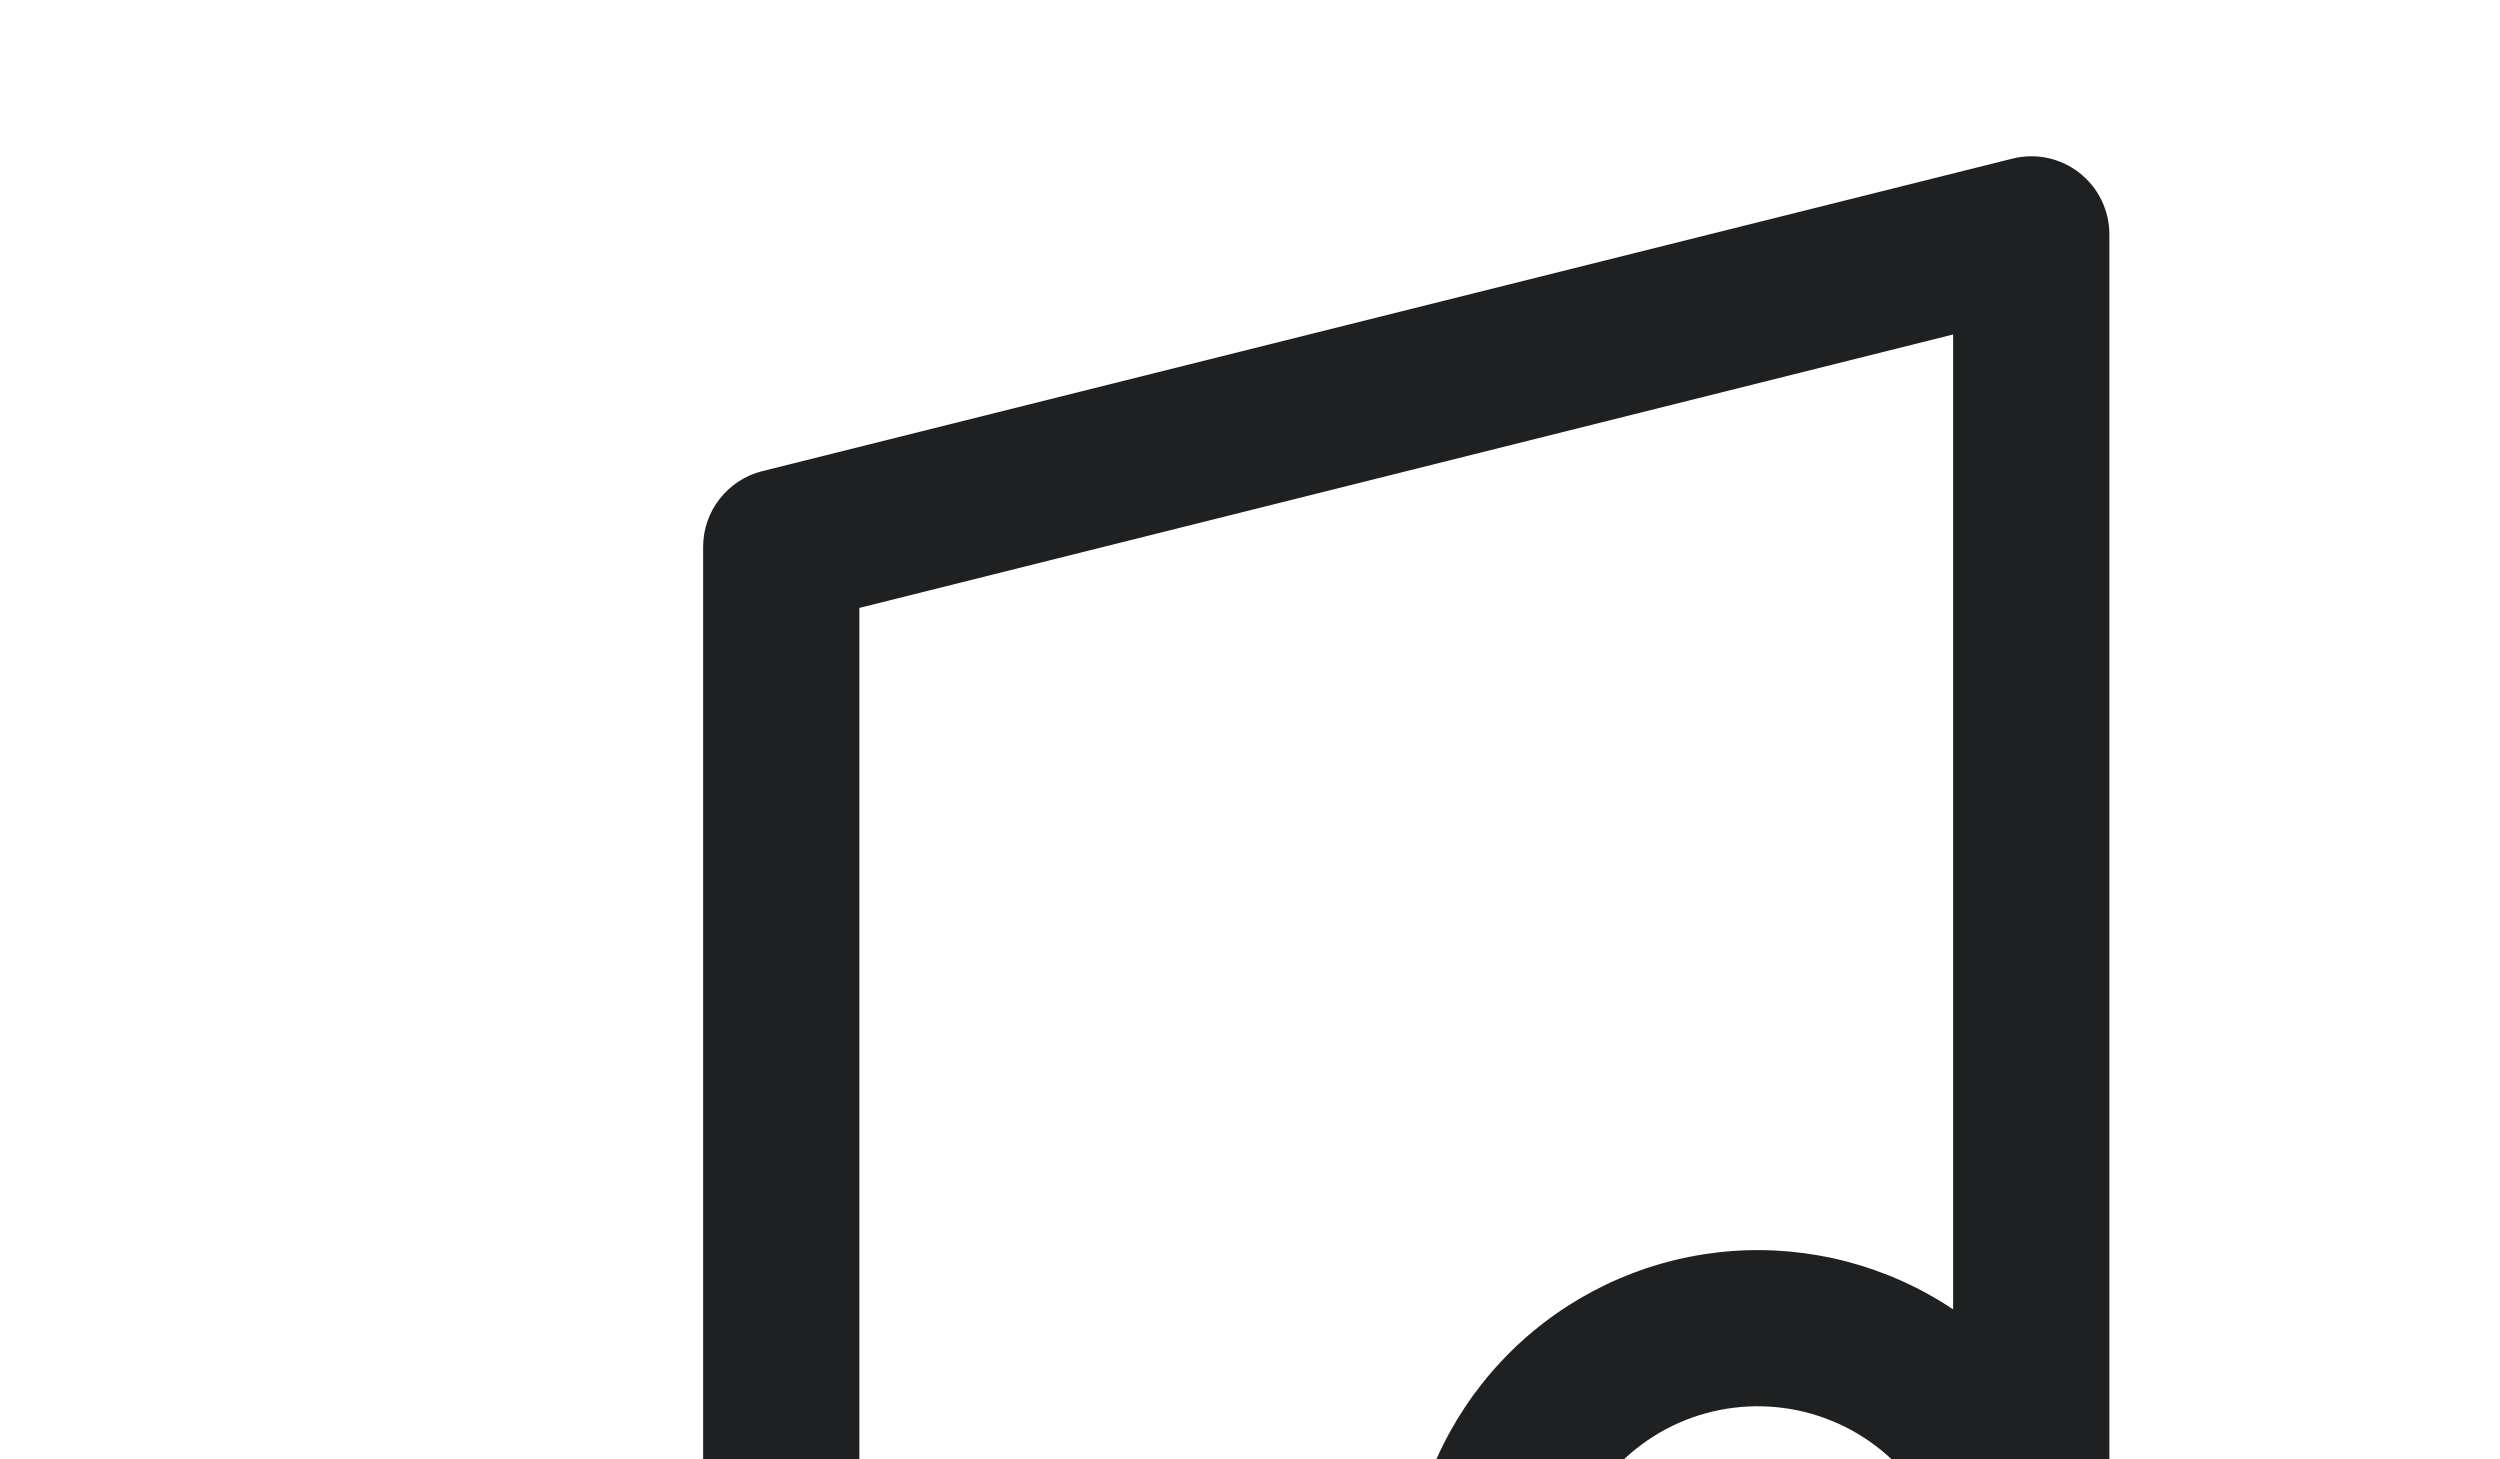
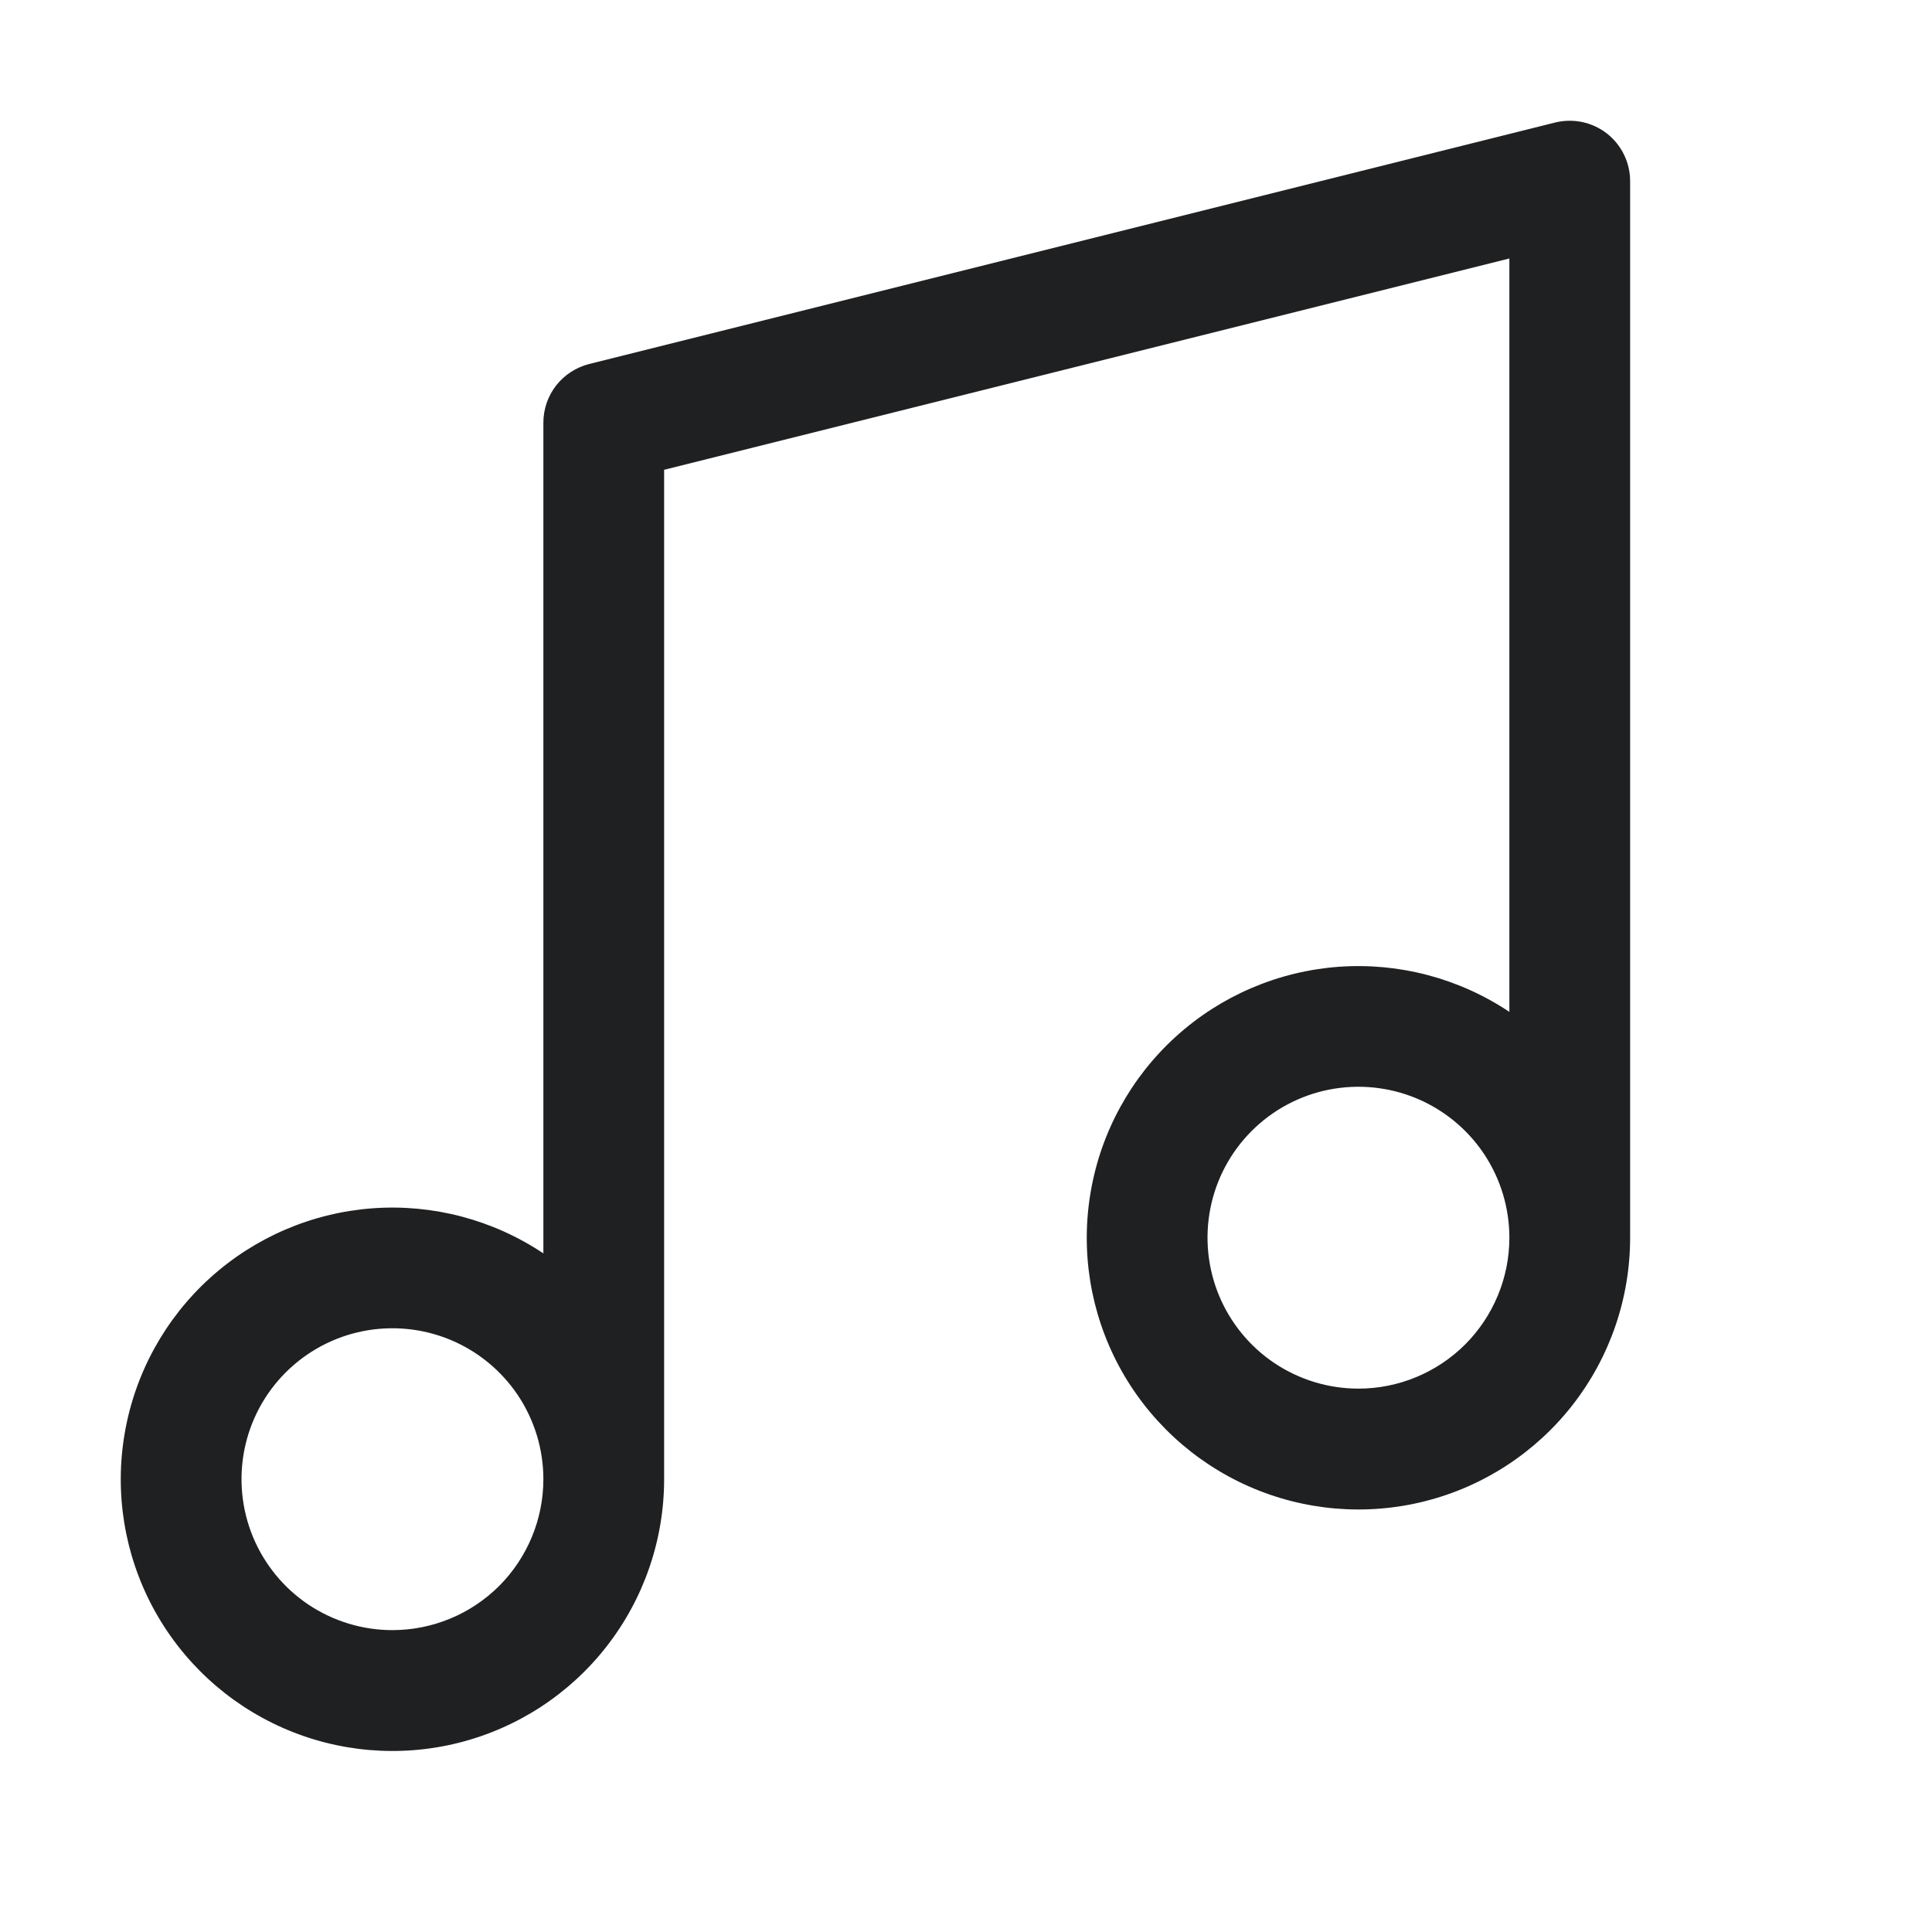
- <svg xmlns="http://www.w3.org/2000/svg" width="24" height="14" viewBox="0 0 24 14" fill="none">
-   <path d="M19.961 1.658C19.871 1.588 19.767 1.54 19.655 1.516C19.544 1.493 19.429 1.495 19.318 1.523L7.318 4.523C7.156 4.563 7.012 4.657 6.909 4.789C6.806 4.92 6.75 5.083 6.75 5.25V15.57C6.124 15.152 5.377 14.955 4.627 15.01C3.876 15.066 3.166 15.37 2.608 15.876C2.051 16.381 1.678 17.058 1.55 17.8C1.421 18.541 1.544 19.304 1.899 19.968C2.254 20.631 2.82 21.157 3.508 21.462C4.196 21.767 4.966 21.833 5.696 21.65C6.426 21.467 7.074 21.045 7.536 20.452C7.999 19.858 8.25 19.128 8.25 18.375V5.836L18.75 3.211V12.57C18.124 12.152 17.377 11.955 16.627 12.01C15.876 12.066 15.166 12.37 14.608 12.876C14.051 13.381 13.678 14.058 13.55 14.8C13.421 15.541 13.544 16.304 13.899 16.968C14.254 17.631 14.82 18.157 15.508 18.462C16.196 18.767 16.966 18.833 17.696 18.65C18.426 18.467 19.074 18.045 19.536 17.452C19.999 16.858 20.25 16.128 20.25 15.375V2.25C20.25 2.136 20.224 2.023 20.174 1.921C20.124 1.818 20.051 1.729 19.961 1.658ZM4.875 20.25C4.504 20.25 4.142 20.14 3.833 19.934C3.525 19.728 3.285 19.435 3.143 19.093C3.001 18.75 2.964 18.373 3.036 18.009C3.108 17.645 3.287 17.311 3.549 17.049C3.811 16.787 4.146 16.608 4.509 16.536C4.873 16.464 5.25 16.501 5.593 16.643C5.935 16.785 6.228 17.025 6.434 17.333C6.64 17.642 6.75 18.004 6.75 18.375C6.75 18.872 6.552 19.349 6.201 19.701C5.849 20.052 5.372 20.25 4.875 20.25ZM16.875 17.25C16.504 17.25 16.142 17.14 15.833 16.934C15.525 16.728 15.285 16.435 15.143 16.093C15.001 15.75 14.964 15.373 15.036 15.009C15.108 14.646 15.287 14.311 15.549 14.049C15.811 13.787 16.145 13.608 16.509 13.536C16.873 13.464 17.25 13.501 17.593 13.643C17.935 13.785 18.228 14.025 18.434 14.333C18.64 14.642 18.75 15.004 18.75 15.375C18.75 15.872 18.552 16.349 18.201 16.701C17.849 17.052 17.372 17.25 16.875 17.25Z" fill="#1F2022" />
+ <svg xmlns="http://www.w3.org/2000/svg" width="24" height="24" viewBox="0 0 24 24" fill="none">
+   <path d="M19.961 1.658C19.871 1.588 19.767 1.54 19.655 1.516C19.544 1.493 19.429 1.495 19.318 1.522L7.318 4.522C7.156 4.563 7.012 4.657 6.909 4.788C6.806 4.92 6.75 5.083 6.75 5.25V15.57C6.124 15.152 5.377 14.955 4.627 15.01C3.876 15.066 3.166 15.37 2.608 15.876C2.051 16.381 1.678 17.058 1.55 17.8C1.421 18.541 1.544 19.304 1.899 19.968C2.254 20.631 2.82 21.157 3.508 21.462C4.196 21.767 4.966 21.833 5.696 21.65C6.426 21.467 7.074 21.045 7.536 20.452C7.999 19.858 8.25 19.127 8.25 18.375V5.836L18.75 3.211V12.57C18.124 12.152 17.377 11.955 16.627 12.01C15.876 12.066 15.166 12.37 14.608 12.876C14.051 13.381 13.678 14.058 13.55 14.8C13.421 15.541 13.544 16.304 13.899 16.968C14.254 17.631 14.82 18.157 15.508 18.462C16.196 18.767 16.966 18.833 17.696 18.65C18.426 18.467 19.074 18.045 19.536 17.452C19.999 16.858 20.25 16.127 20.25 15.375V2.25C20.25 2.136 20.224 2.023 20.174 1.921C20.124 1.818 20.051 1.729 19.961 1.658ZM4.875 20.25C4.504 20.25 4.142 20.14 3.833 19.934C3.525 19.728 3.285 19.435 3.143 19.093C3.001 18.75 2.964 18.373 3.036 18.009C3.108 17.645 3.287 17.311 3.549 17.049C3.811 16.787 4.146 16.608 4.509 16.536C4.873 16.464 5.25 16.501 5.593 16.643C5.935 16.785 6.228 17.025 6.434 17.333C6.64 17.642 6.75 18.004 6.75 18.375C6.75 18.872 6.552 19.349 6.201 19.701C5.849 20.052 5.372 20.25 4.875 20.25ZM16.875 17.25C16.504 17.25 16.142 17.14 15.833 16.934C15.525 16.728 15.285 16.435 15.143 16.093C15.001 15.75 14.964 15.373 15.036 15.009C15.108 14.645 15.287 14.311 15.549 14.049C15.811 13.787 16.145 13.608 16.509 13.536C16.873 13.464 17.25 13.501 17.593 13.643C17.935 13.785 18.228 14.025 18.434 14.333C18.64 14.642 18.75 15.004 18.75 15.375C18.75 15.872 18.552 16.349 18.201 16.701C17.849 17.052 17.372 17.25 16.875 17.25Z" fill="#1F2022" />
</svg>
